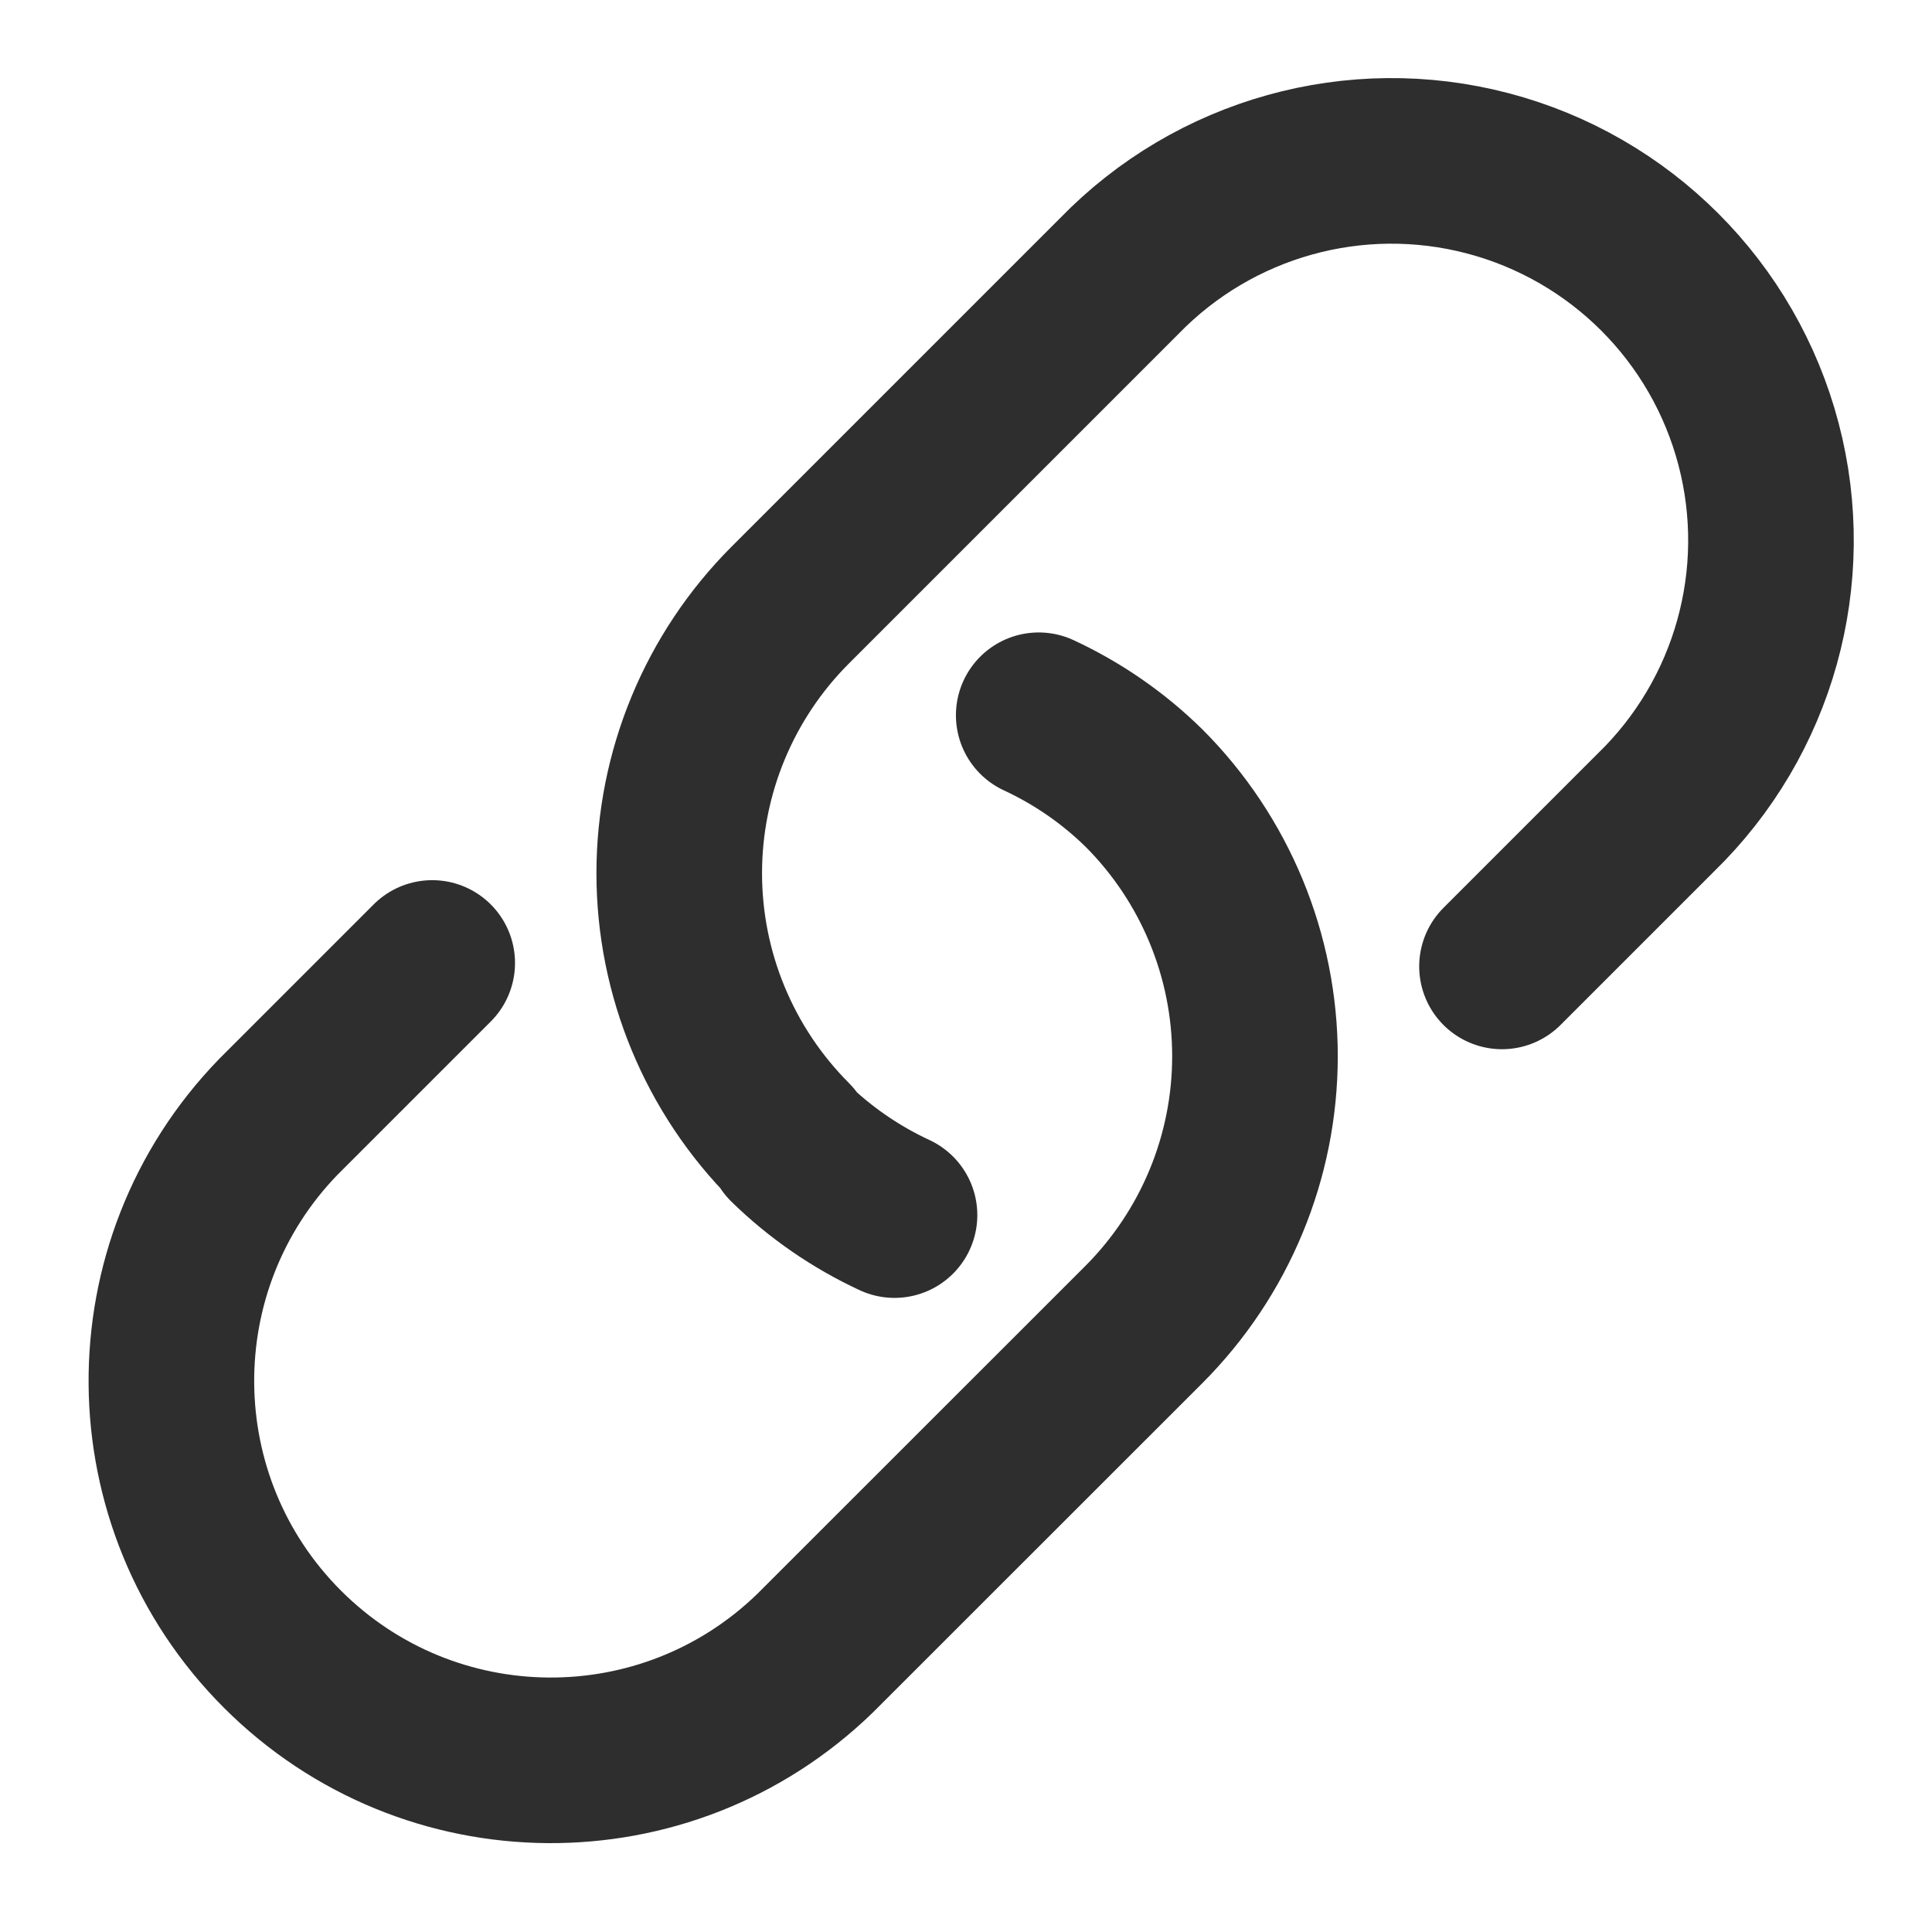
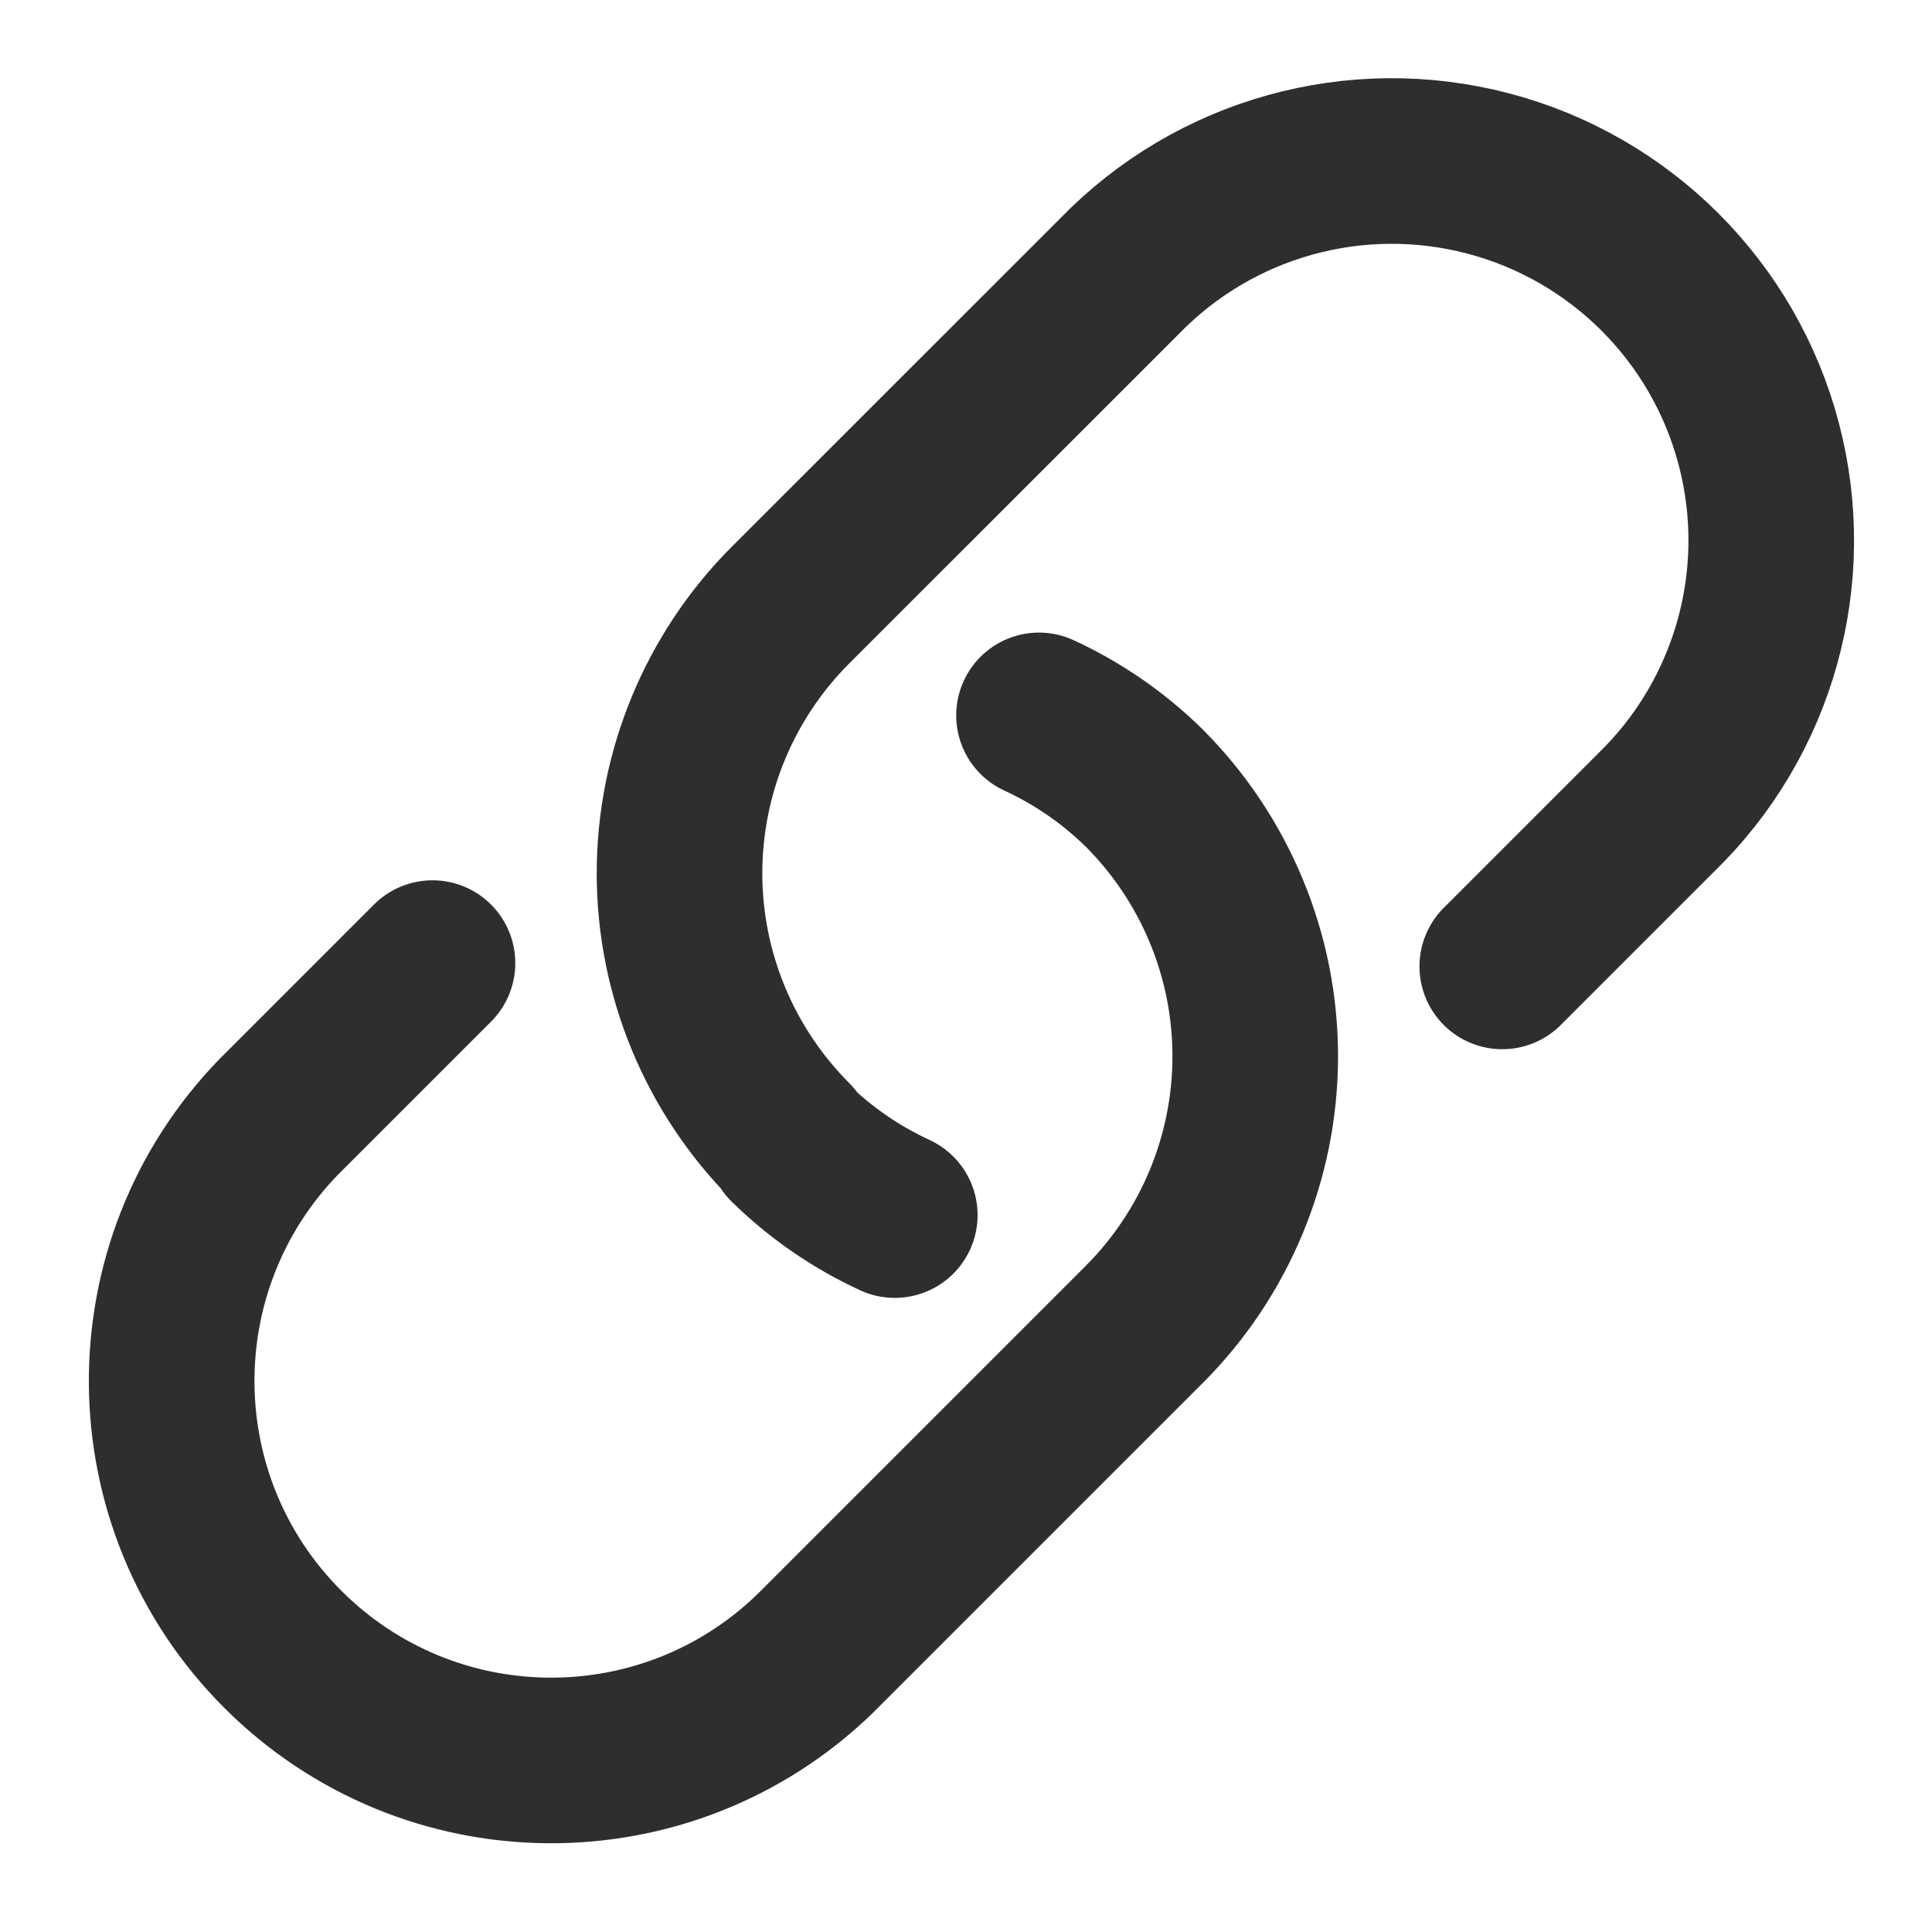
- <svg xmlns="http://www.w3.org/2000/svg" width="20" height="20" viewBox="0 0 14 14" fill="none">
+ <svg xmlns="http://www.w3.org/2000/svg" width="14" height="14" viewBox="0 0 14 14" fill="none">
  <g id="Group">
-     <path id="Path" d="M10.884 7.003L11.998 5.889C12.71 5.198 12.995 4.177 12.743 3.218C12.491 2.258 11.741 1.508 10.781 1.256C9.822 1.004 8.801 1.289 8.11 2.001L5.727 4.384C5.212 4.899 4.922 5.598 4.922 6.328C4.922 7.057 5.212 7.756 5.727 8.272L5.72 8.279C5.942 8.496 6.2 8.674 6.482 8.805" stroke="#2E2E2E" stroke-width="1.2" stroke-linecap="round" stroke-linejoin="round" />
-     <path id="Path_2" d="M7.527 5.183C7.809 5.314 8.067 5.492 8.289 5.71C8.804 6.225 9.094 6.925 9.094 7.654C9.094 8.383 8.804 9.082 8.289 9.598L5.906 11.98C4.828 13.026 3.11 13.013 2.047 11.951C0.985 10.889 0.972 9.17 2.018 8.092L3.132 6.978" stroke="#2E2E2E" stroke-width="1.2" stroke-linecap="round" stroke-linejoin="round" />
+     <path id="Path" d="M10.886 7.003L12 5.889C12.712 5.199 12.997 4.178 12.745 3.218C12.493 2.258 11.743 1.509 10.784 1.257C9.824 1.005 8.803 1.289 8.112 2.002L5.729 4.384C5.214 4.899 4.924 5.599 4.924 6.328C4.924 7.057 5.214 7.756 5.729 8.272L5.722 8.279C5.944 8.497 6.202 8.675 6.484 8.805" stroke="#2E2E2E" stroke-width="1.2" stroke-linecap="round" stroke-linejoin="round" />
+     <path id="Path_2" d="M7.529 5.184C7.811 5.314 8.069 5.492 8.291 5.71C8.806 6.226 9.096 6.925 9.096 7.654C9.096 8.383 8.806 9.083 8.291 9.598L5.908 11.981C4.83 13.027 3.112 13.014 2.049 11.951C0.987 10.889 0.974 9.171 2.02 8.093L3.134 6.979" stroke="#2E2E2E" stroke-width="1.2" stroke-linecap="round" stroke-linejoin="round" />
  </g>
</svg>
